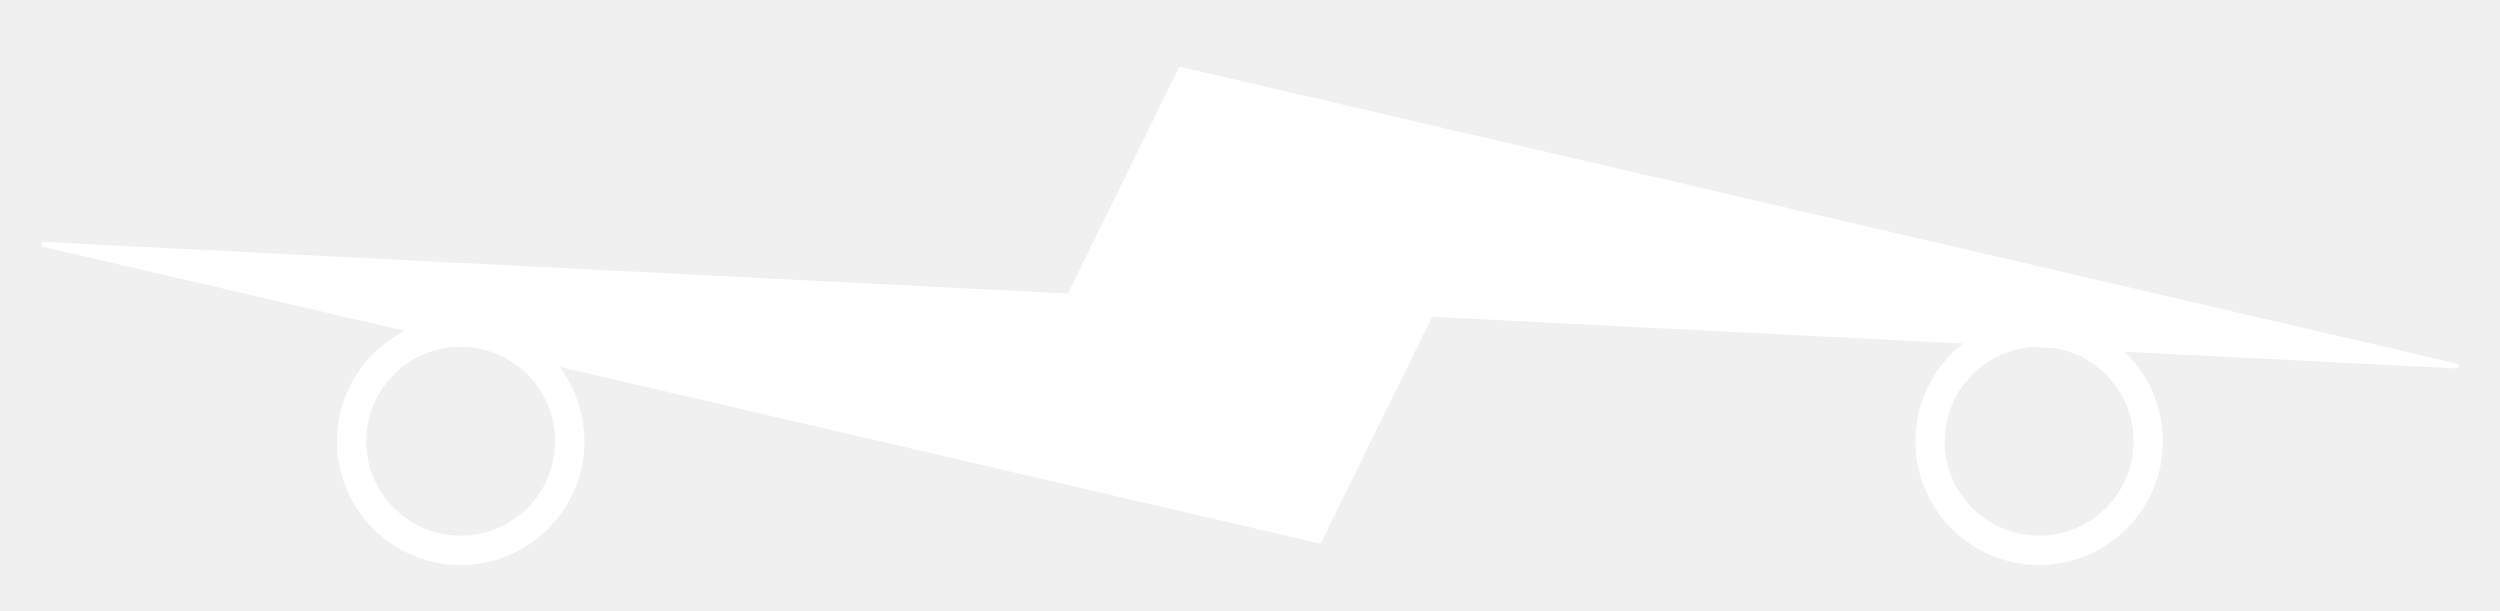
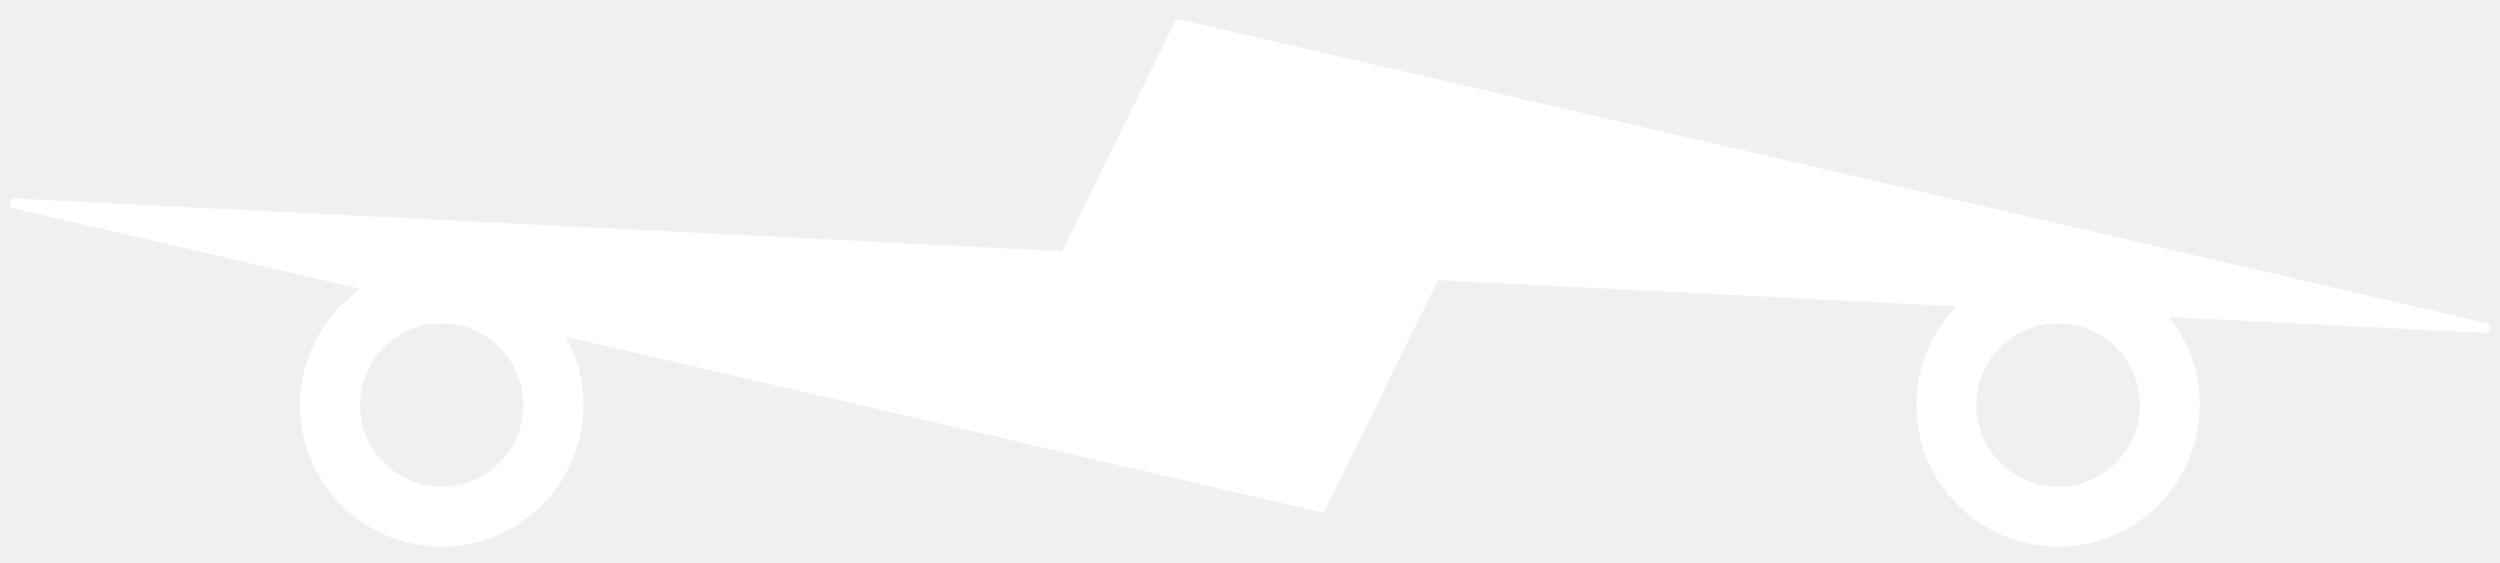
- <svg xmlns="http://www.w3.org/2000/svg" version="1.1" viewBox="0.0 0.0 1024.0 250.0" fill="none" stroke="none" stroke-linecap="square" stroke-miterlimit="10">
+ <svg xmlns="http://www.w3.org/2000/svg" version="1.1" viewBox="0.0 0.0 1000.0 225.0" fill="none" stroke="none" stroke-linecap="square" stroke-miterlimit="10">
  <clipPath id="p.0">
-     <path d="m0 0l1024.0 0l0 250.0l-1024.0 0l0 -250.0z" clip-rule="nonzero" />
+     <path d="m0 0l1000.0 0l0 225.0l-1000.0 0l0 -225.0z" clip-rule="nonzero" />
  </clipPath>
  <g clip-path="url(#p.0)">
-     <path fill="#000000" fill-opacity="0.0" d="m0 0l1024.0 0l0 250.0l-1024.0 0z" fill-rule="evenodd" />
-     <path fill="#000000" fill-opacity="0.0" d="m144.02 180.734l0 0c0 -24.675 20.003 -44.678 44.678 -44.678l0 0c11.849 0 23.213 4.707 31.592 13.086c8.379 8.379 13.086 19.743 13.086 31.592l0 0c0 24.675 -20.003 44.678 -44.678 44.678l0 0c-24.675 0 -44.678 -20.003 -44.678 -44.678z" fill-rule="evenodd" />
-     <path stroke="#ffffff" stroke-width="12.0" stroke-linejoin="round" stroke-linecap="butt" d="m144.02 180.734l0 0c0 -24.675 20.003 -44.678 44.678 -44.678l0 0c11.849 0 23.213 4.707 31.592 13.086c8.379 8.379 13.086 19.743 13.086 31.592l0 0c0 24.675 -20.003 44.678 -44.678 44.678l0 0c-24.675 0 -44.678 -20.003 -44.678 -44.678z" fill-rule="evenodd" />
-     <path fill="#000000" fill-opacity="0.0" d="m790.559 180.734l0 0c0 -24.675 20.003 -44.678 44.678 -44.678l0 0c11.849 0 23.213 4.707 31.592 13.086c8.379 8.379 13.086 19.743 13.086 31.592l0 0c0 24.675 -20.003 44.678 -44.678 44.678l0 0c-24.675 0 -44.678 -20.003 -44.678 -44.678z" fill-rule="evenodd" />
-     <path stroke="#ffffff" stroke-width="12.0" stroke-linejoin="round" stroke-linecap="butt" d="m790.559 180.734l0 0c0 -24.675 20.003 -44.678 44.678 -44.678l0 0c11.849 0 23.213 4.707 31.592 13.086c8.379 8.379 13.086 19.743 13.086 31.592l0 0c0 24.675 -20.003 44.678 -44.678 44.678l0 0c-24.675 0 -44.678 -20.003 -44.678 -44.678z" fill-rule="evenodd" />
-     <path fill="#ffffff" d="m478.849 123.317l4.782 -94.86l-45.607 92.802z" fill-rule="evenodd" />
-     <path stroke="#ffffff" stroke-width="2.0" stroke-linejoin="round" stroke-linecap="butt" d="m478.849 123.317l4.782 -94.86l-45.607 92.802z" fill-rule="evenodd" />
-     <path fill="#ffffff" d="m478.849 123.317l4.782 -94.86l522.508 121.444z" fill-rule="evenodd" />
-     <path stroke="#ffffff" stroke-width="2.0" stroke-linejoin="round" stroke-linecap="butt" d="m478.849 123.317l4.782 -94.86l522.508 121.444z" fill-rule="evenodd" />
-     <path fill="#ffffff" d="m545.15 126.682l-4.782 94.86l45.607 -92.802z" fill-rule="evenodd" />
-     <path stroke="#ffffff" stroke-width="2.0" stroke-linejoin="round" stroke-linecap="butt" d="m545.15 126.682l-4.782 94.86l45.607 -92.802z" fill-rule="evenodd" />
-     <path fill="#ffffff" d="m545.15 126.682l-4.782 94.86l-522.508 -121.444z" fill-rule="evenodd" />
-     <path stroke="#ffffff" stroke-width="2.0" stroke-linejoin="round" stroke-linecap="butt" d="m545.15 126.682l-4.782 94.86l-522.508 -121.444z" fill-rule="evenodd" />
+     <path fill="#000000" fill-opacity="0.0" d="m0 0l1000.0 0l0 225.0l-1000.0 0z" fill-rule="evenodd" />
+     <path fill="#000000" fill-opacity="0.0" d="m132.02 162.014l0 0c0 -24.675 20.003 -44.678 44.678 -44.678l0 0c11.849 0 23.213 4.707 31.592 13.086c8.379 8.379 13.086 19.743 13.086 31.592l0 0c0 24.675 -20.003 44.678 -44.678 44.678l0 0c-24.675 0 -44.678 -20.003 -44.678 -44.678z" fill-rule="evenodd" />
+     <path stroke="#ffffff" stroke-width="24.0" stroke-linejoin="round" stroke-linecap="butt" d="m132.02 162.014l0 0c0 -24.675 20.003 -44.678 44.678 -44.678l0 0c11.849 0 23.213 4.707 31.592 13.086c8.379 8.379 13.086 19.743 13.086 31.592l0 0c0 24.675 -20.003 44.678 -44.678 44.678l0 0c-24.675 0 -44.678 -20.003 -44.678 -44.678z" fill-rule="evenodd" />
+     <path fill="#000000" fill-opacity="0.0" d="m778.559 162.014l0 0c0 -24.675 20.003 -44.678 44.678 -44.678l0 0c11.849 0 23.213 4.707 31.592 13.086c8.379 8.379 13.086 19.743 13.086 31.592l0 0c0 24.675 -20.003 44.678 -44.678 44.678l0 0c-24.675 0 -44.678 -20.003 -44.678 -44.678z" fill-rule="evenodd" />
+     <path stroke="#ffffff" stroke-width="24.0" stroke-linejoin="round" stroke-linecap="butt" d="m778.559 162.014l0 0c0 -24.675 20.003 -44.678 44.678 -44.678l0 0c11.849 0 23.213 4.707 31.592 13.086c8.379 8.379 13.086 19.743 13.086 31.592l0 0c0 24.675 -20.003 44.678 -44.678 44.678l0 0c-24.675 0 -44.678 -20.003 -44.678 -44.678z" fill-rule="evenodd" />
+     <path fill="#ffffff" d="m466.849 104.597l4.782 -94.86l-45.607 92.802z" fill-rule="evenodd" />
+     <path stroke="#ffffff" stroke-width="4.0" stroke-linejoin="round" stroke-linecap="butt" d="m466.849 104.597l4.782 -94.86l-45.607 92.802z" fill-rule="evenodd" />
+     <path fill="#ffffff" d="m466.849 104.597l4.782 -94.86l522.508 121.444z" fill-rule="evenodd" />
+     <path stroke="#ffffff" stroke-width="4.0" stroke-linejoin="round" stroke-linecap="butt" d="m466.849 104.597l4.782 -94.86l522.508 121.444z" fill-rule="evenodd" />
+     <path fill="#ffffff" d="m533.15 107.961l-4.782 94.86l45.607 -92.802z" fill-rule="evenodd" />
+     <path stroke="#ffffff" stroke-width="4.0" stroke-linejoin="round" stroke-linecap="butt" d="m533.15 107.961l-4.782 94.86l45.607 -92.802z" fill-rule="evenodd" />
+     <path fill="#ffffff" d="m533.15 107.961l-4.782 94.86l-522.508 -121.444z" fill-rule="evenodd" />
+     <path stroke="#ffffff" stroke-width="4.0" stroke-linejoin="round" stroke-linecap="butt" d="m533.15 107.961l-4.782 94.86l-522.508 -121.444z" fill-rule="evenodd" />
  </g>
</svg>
